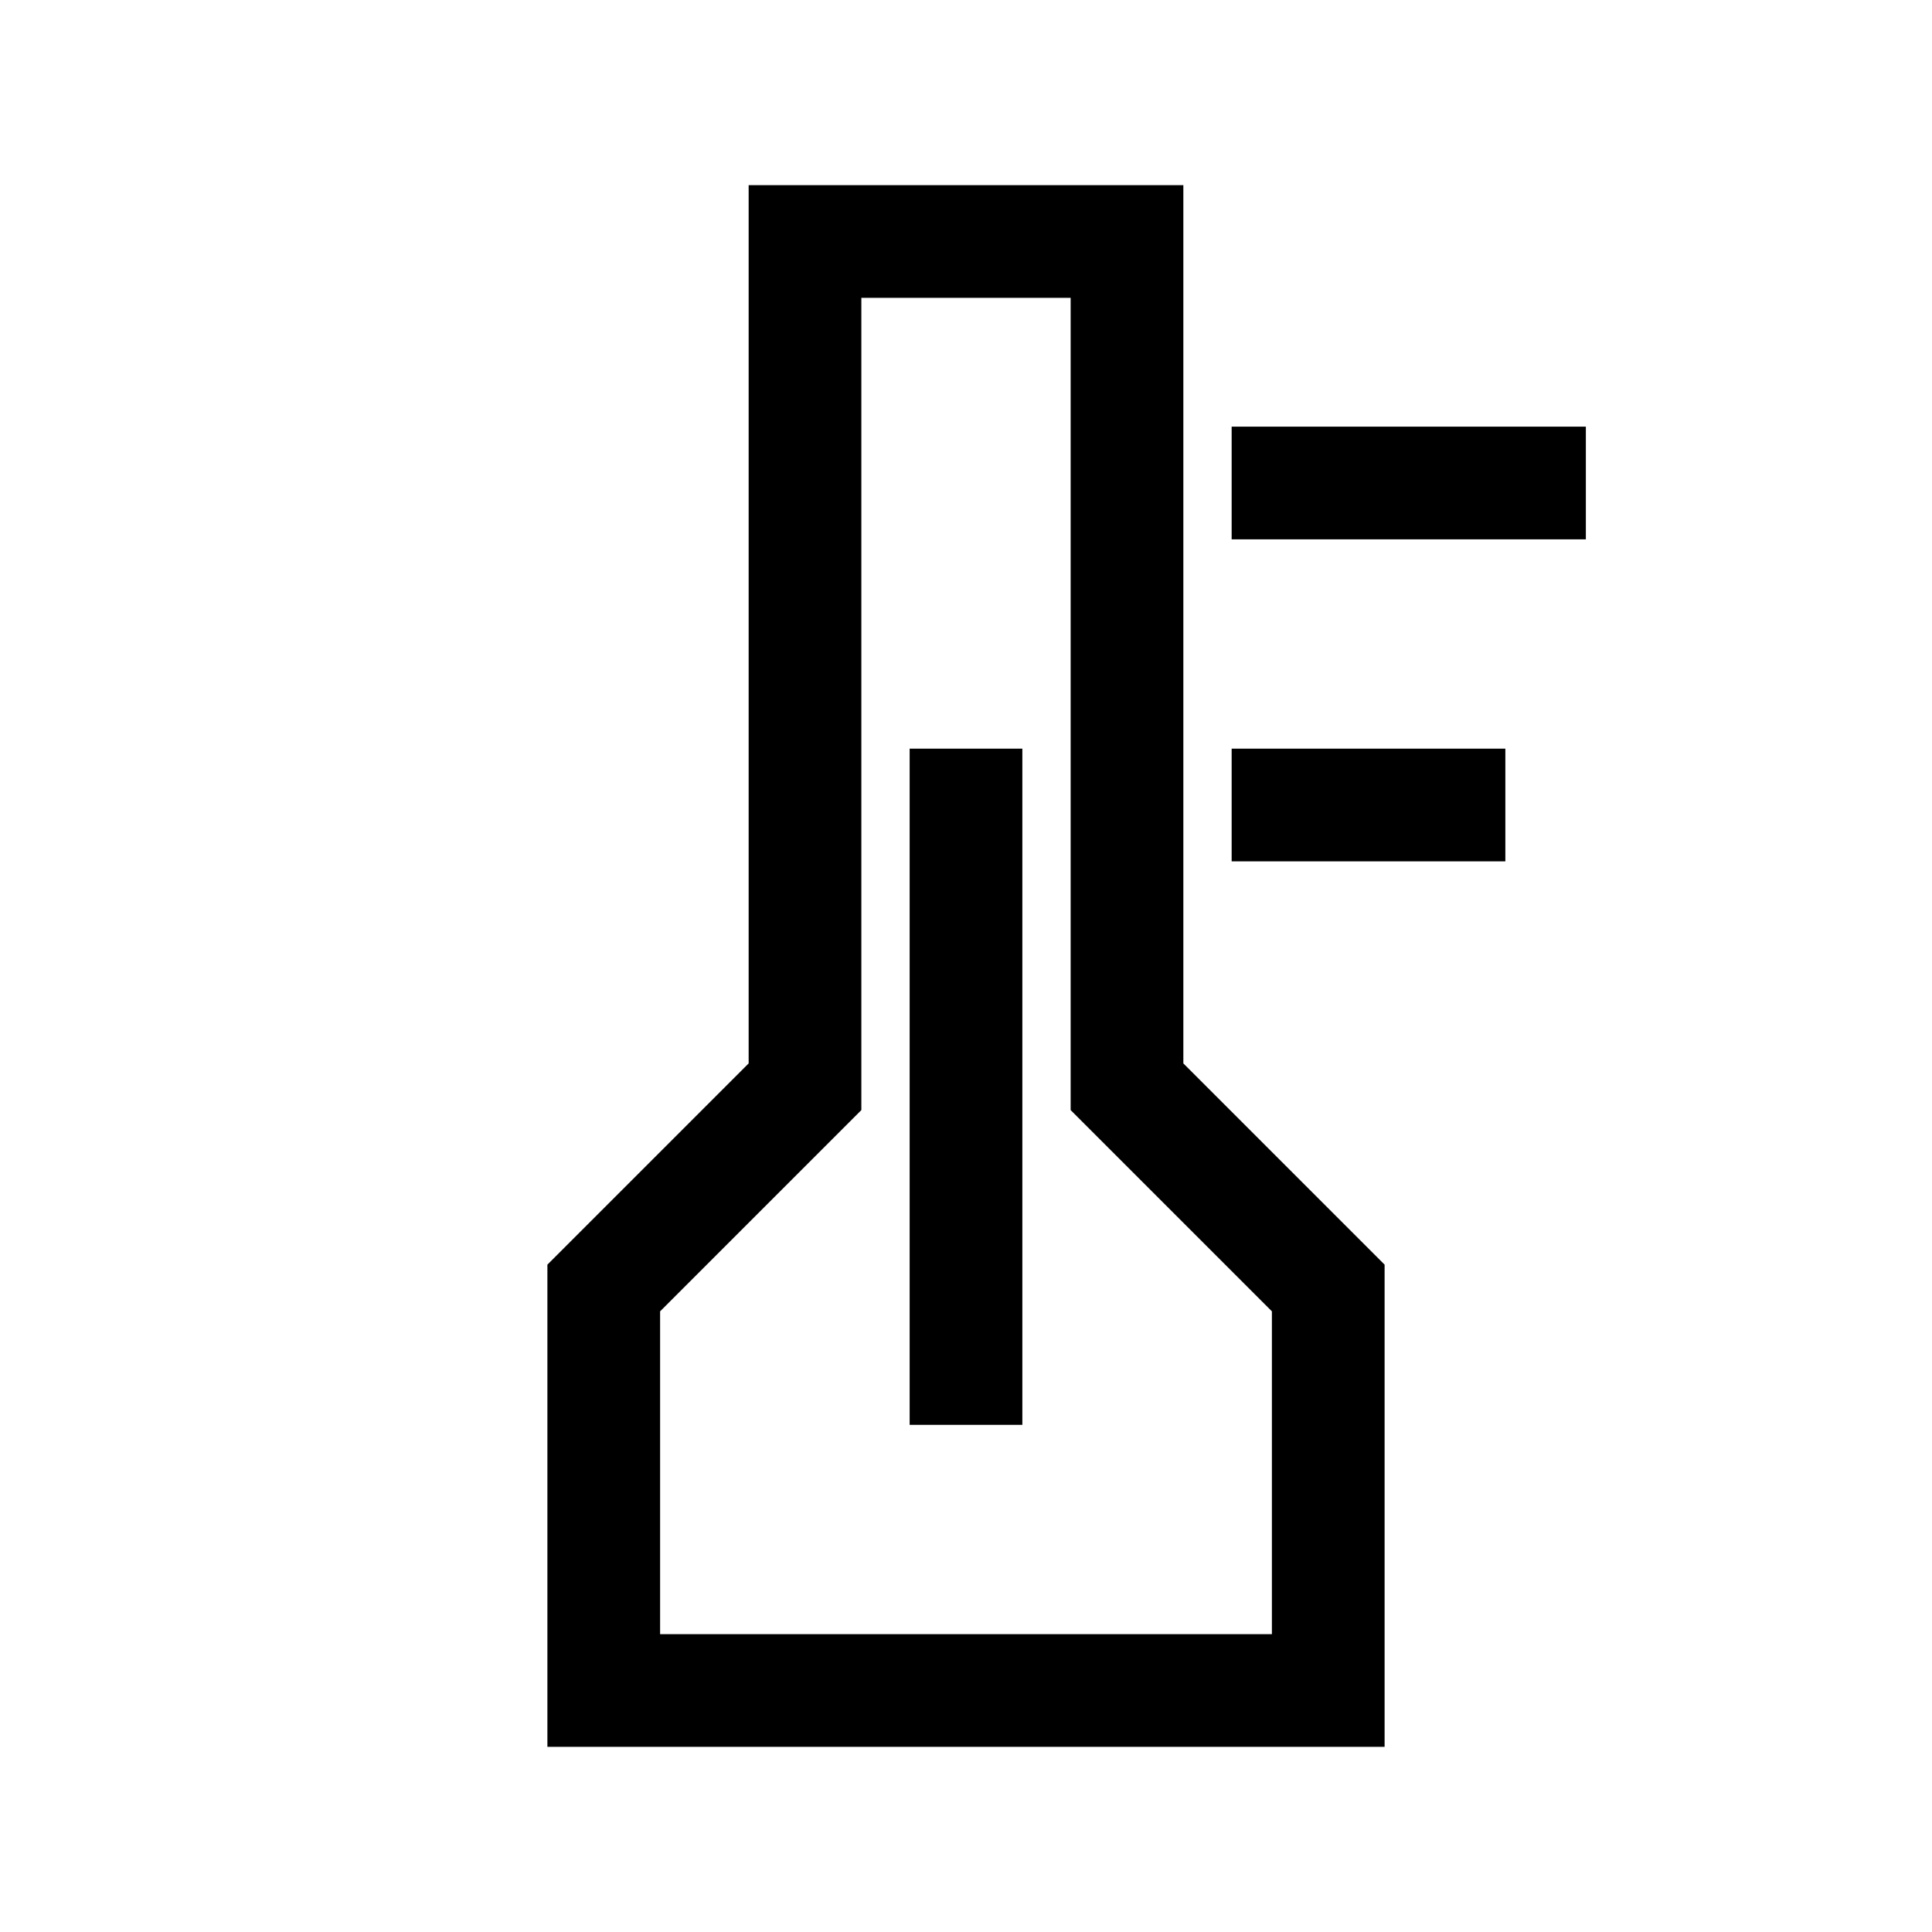
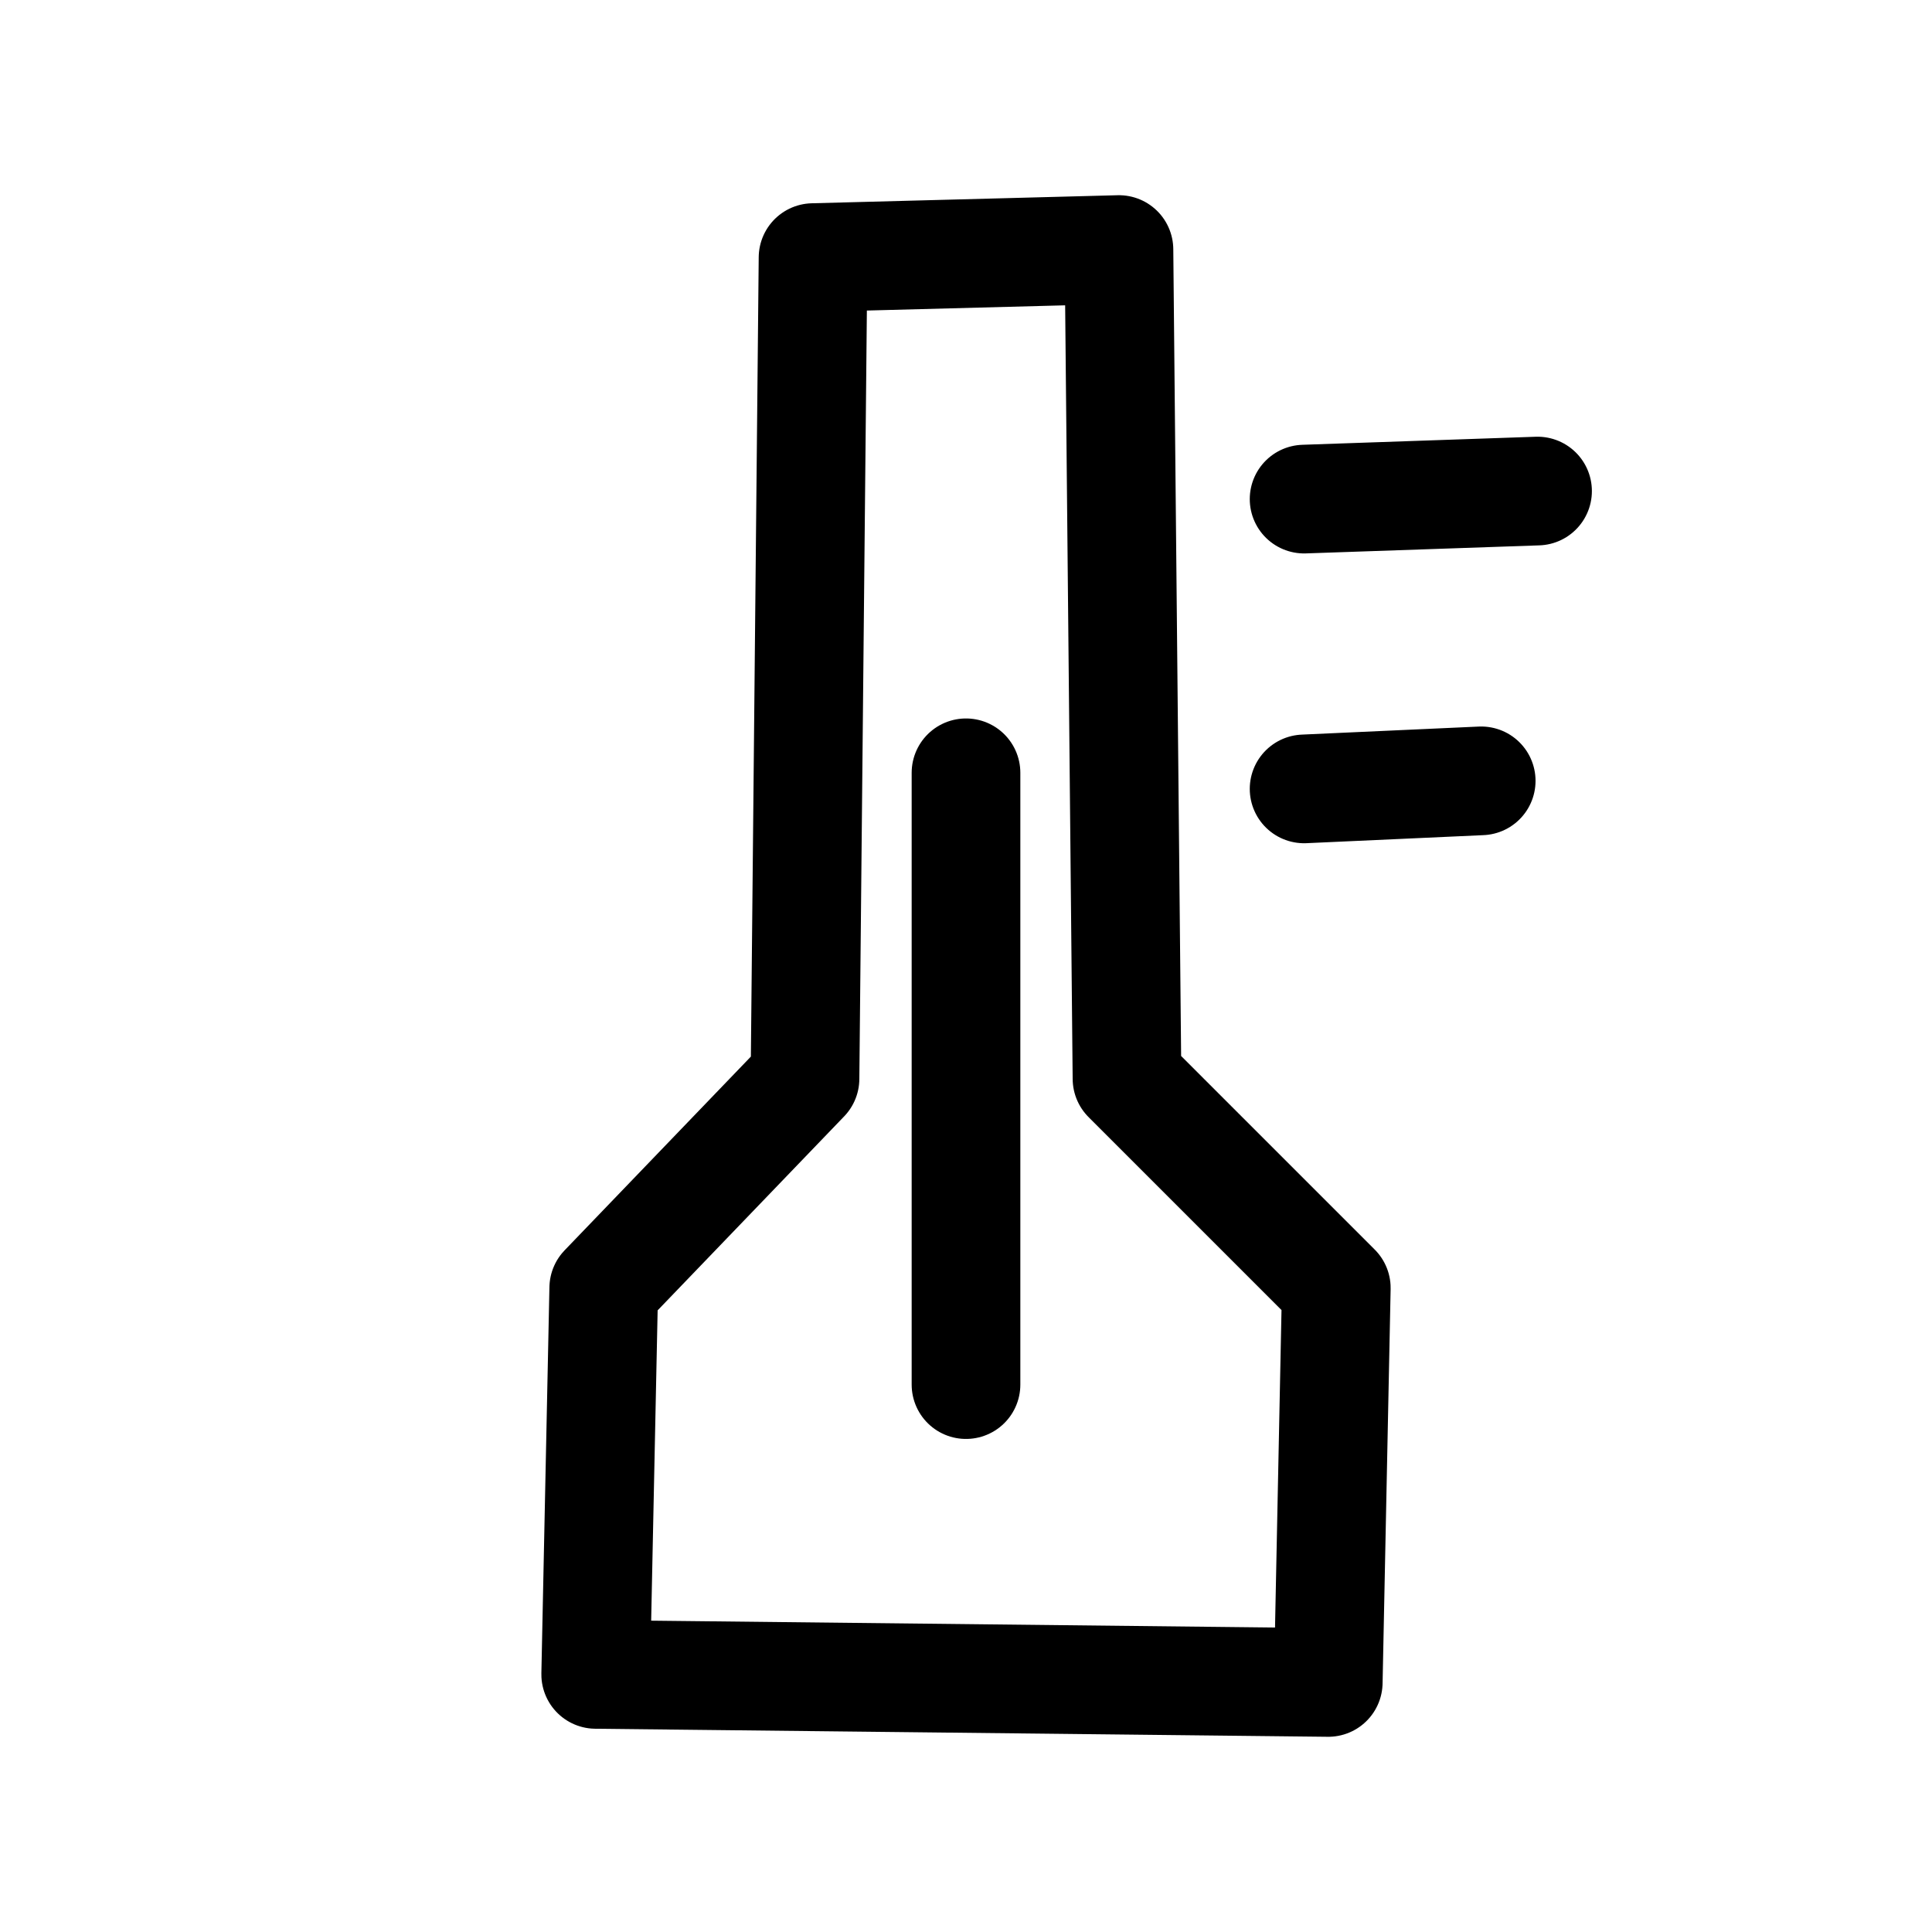
- <svg xmlns="http://www.w3.org/2000/svg" width="18" height="18" viewBox="0 0 24 24" fill="none" stroke="currentColor" stroke-width="1.4" stroke-linecap="square" stroke-linejoin="miter">
-   <path d="M10 3H14V13.5L16.5 16V21H7.5V16L10 13.5V3Z" />
-   <path d="M12 10V17" />
-   <path d="M16 6H19M16 10H18" />
+ <svg xmlns="http://www.w3.org/2000/svg" width="18" height="18" viewBox="0 0 24 24" fill="none" stroke="currentColor" stroke-width="1.35" stroke-linecap="round" stroke-linejoin="round">
+   <path d="M10.1 3.2L13.9 3.1L14.0 13.4L16.6 16.0L16.5 20.9L7.4 20.8L7.5 16.0L10.0 13.4L10.1 3.2Z" />
+   <path d="M12.0 9.6L12.0 17.2" />
+   <path d="M16.2 6.2L19.1 6.1M16.2 9.8L18.4 9.7" />
</svg>
